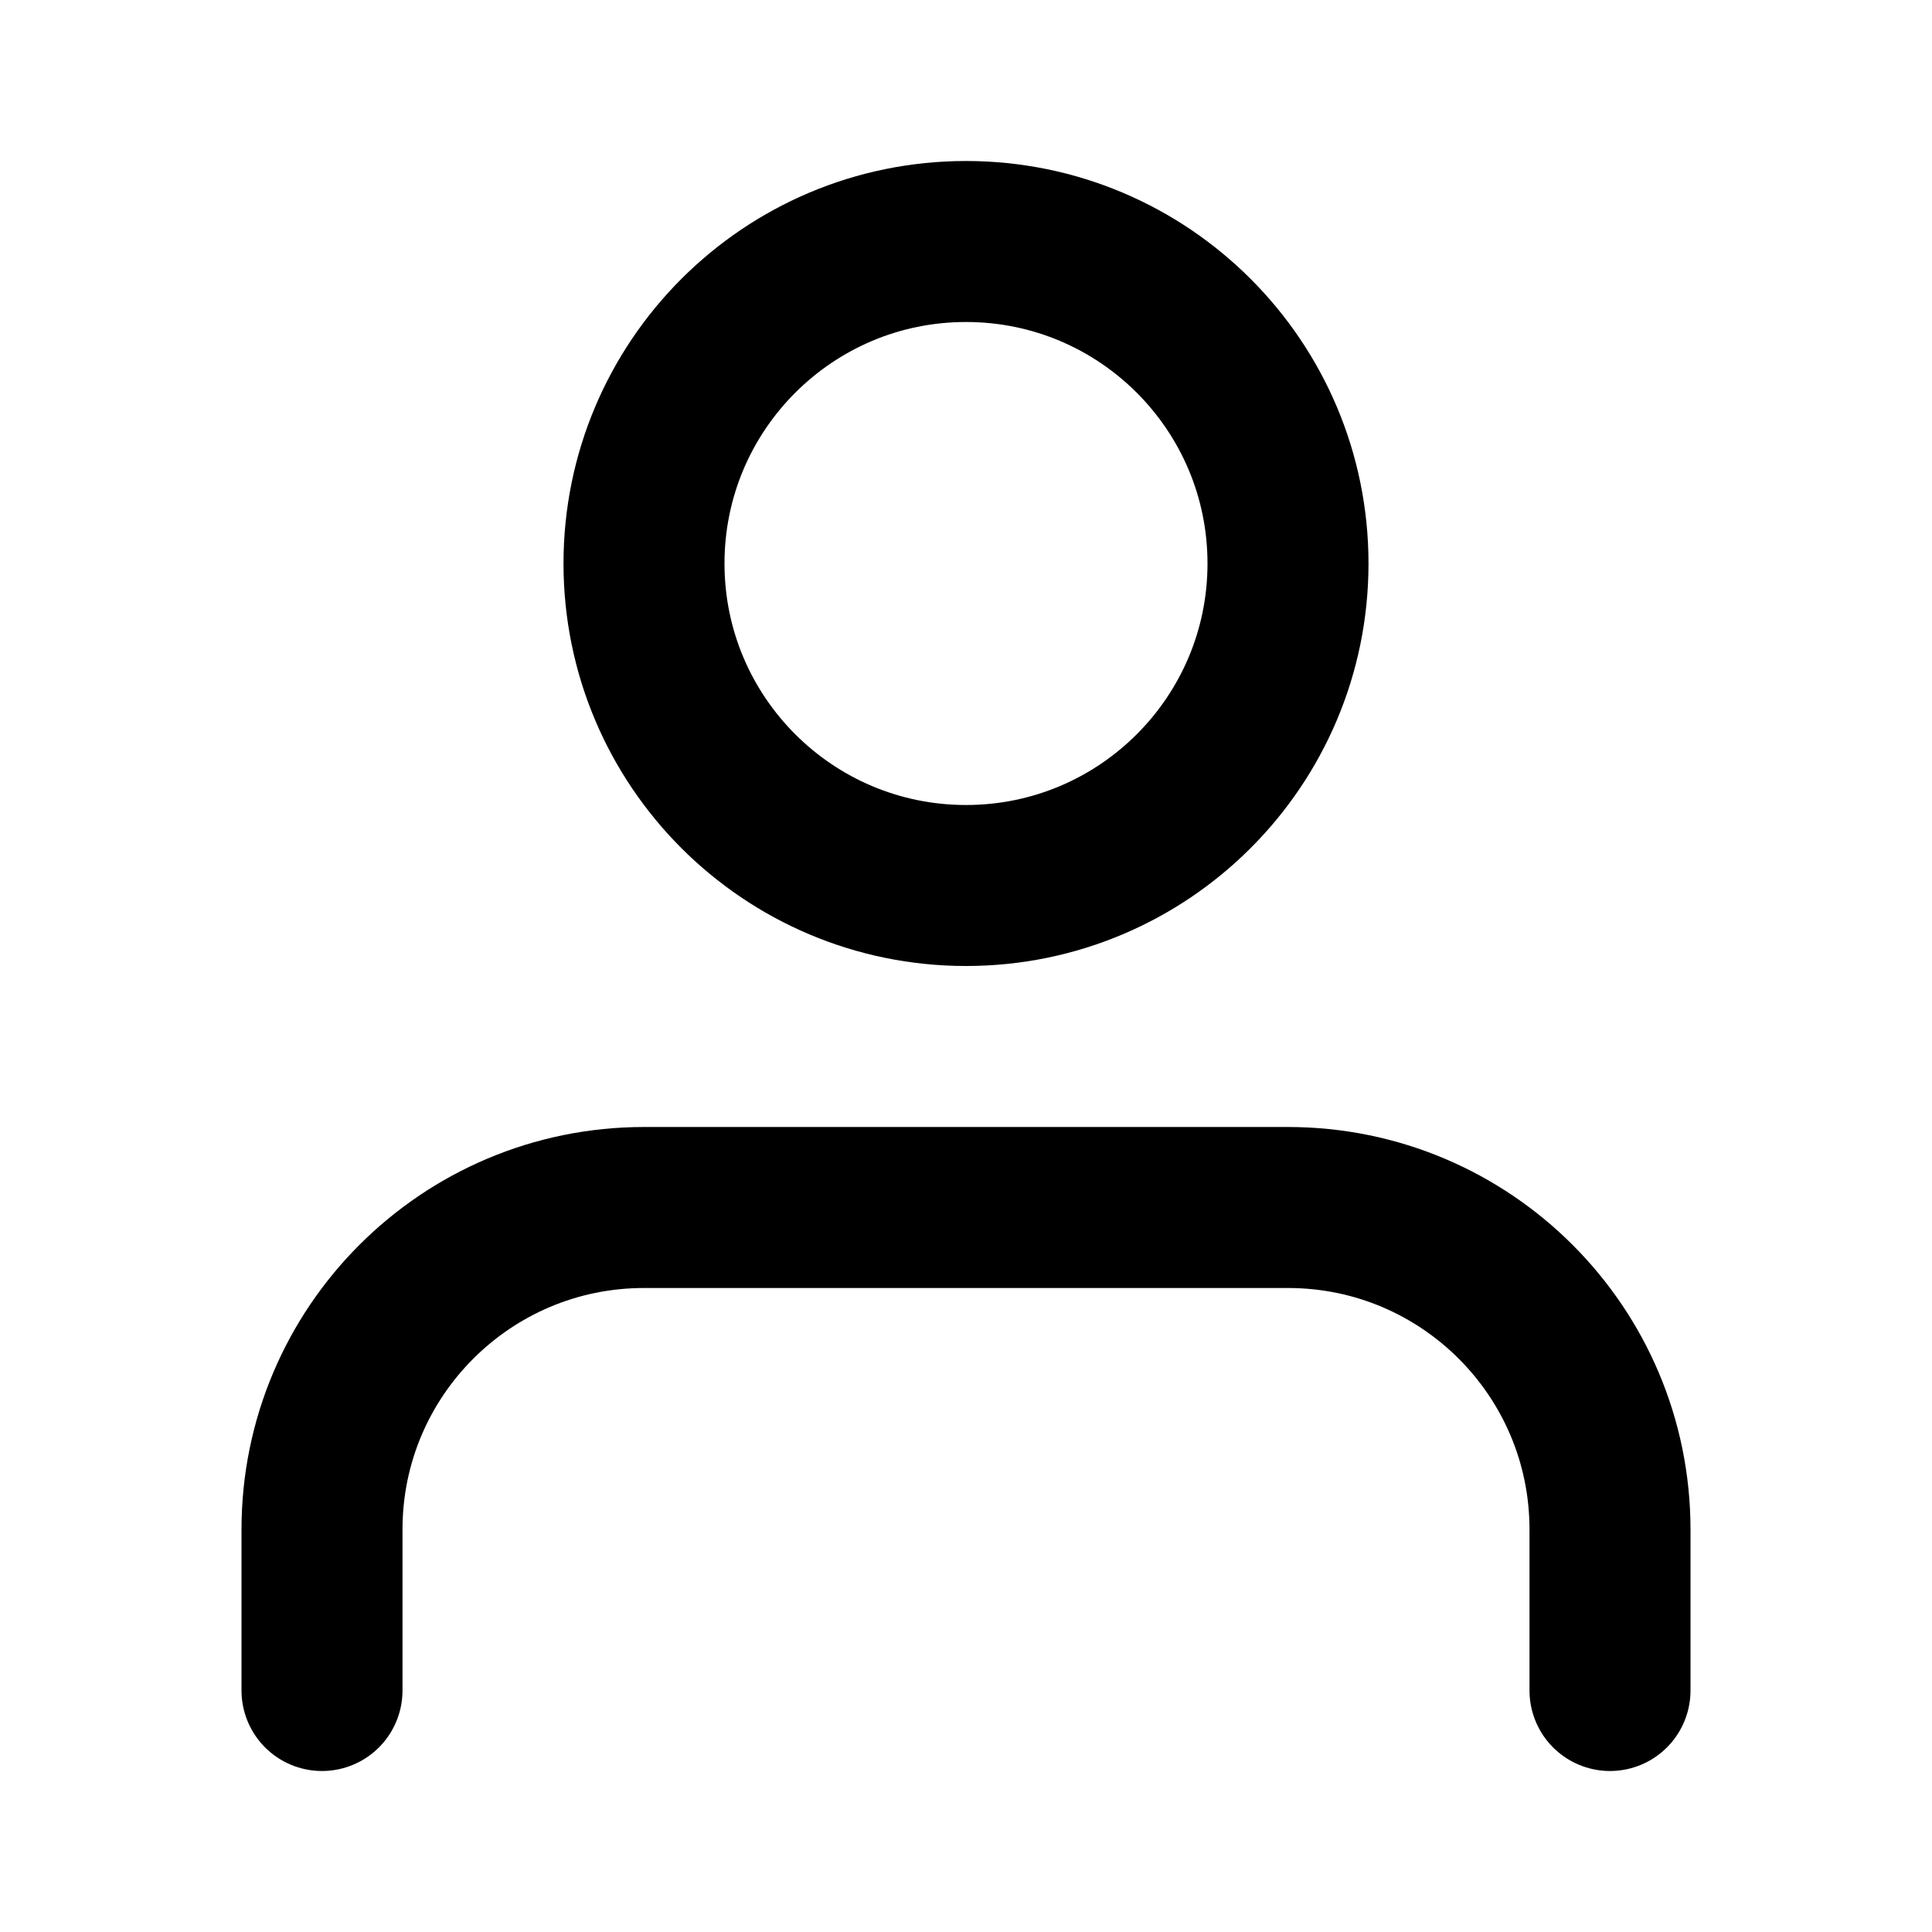
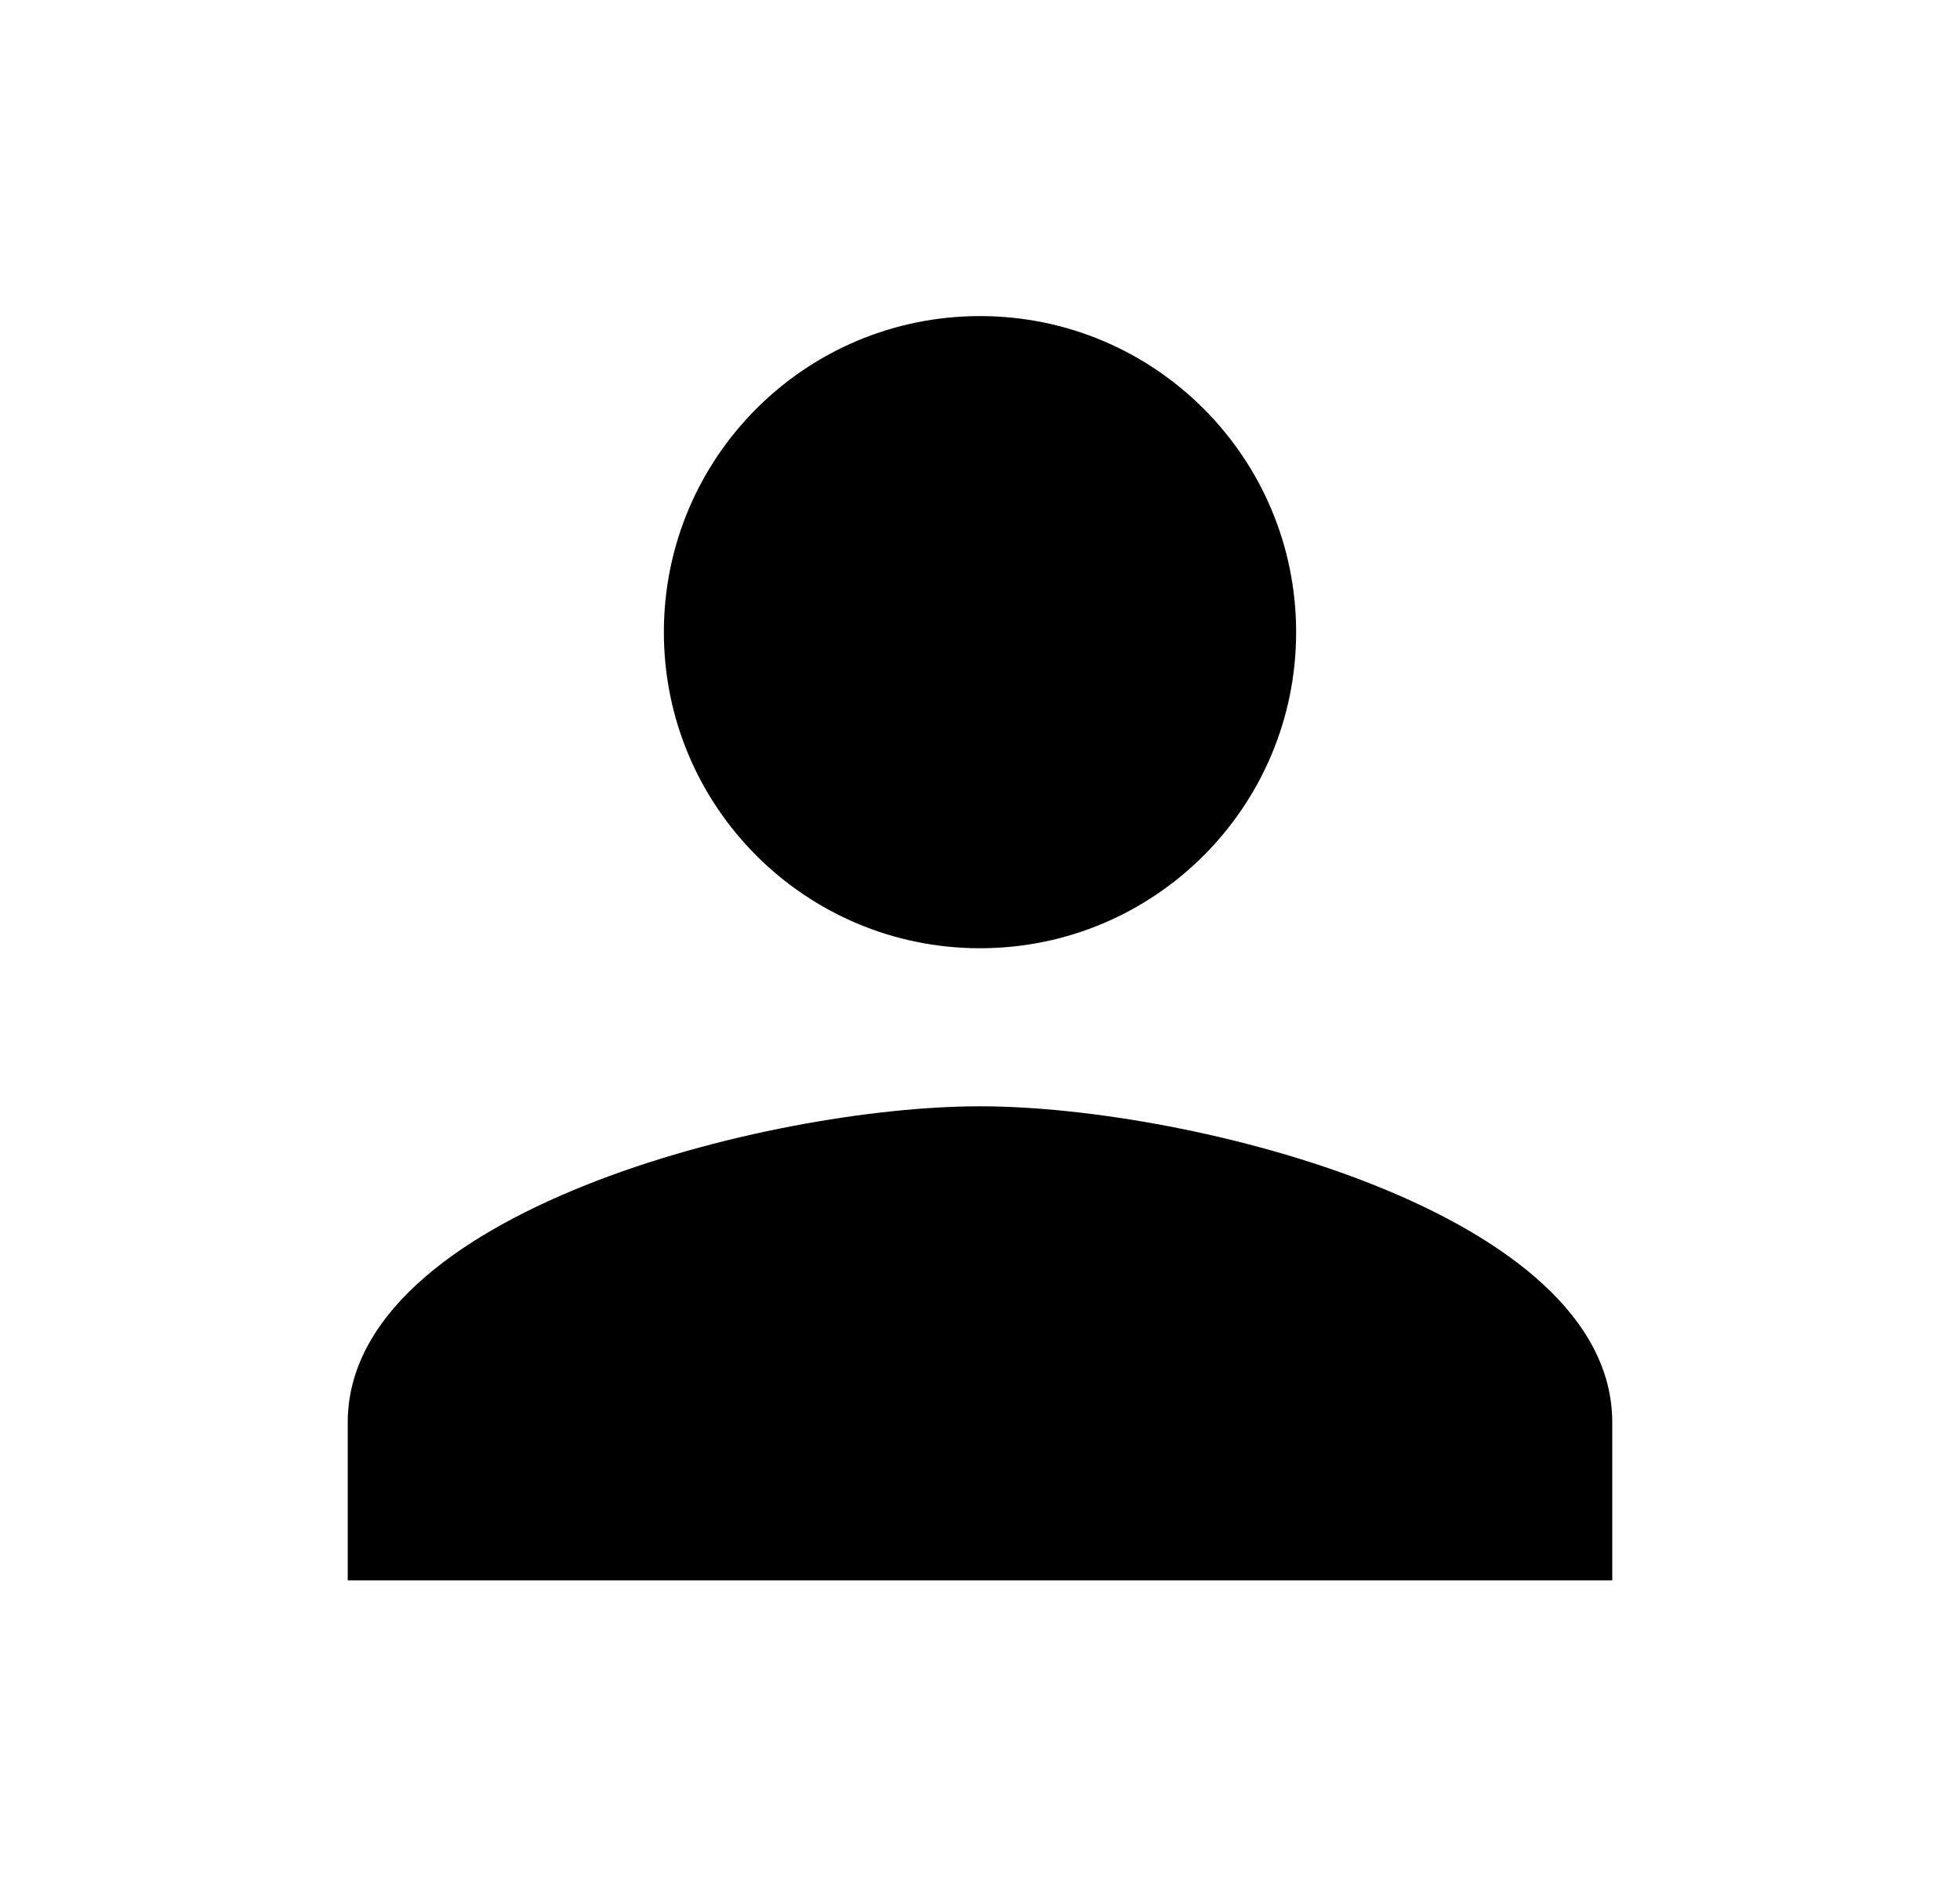
- <svg xmlns="http://www.w3.org/2000/svg" width="800px" height="800px" viewBox="0 0 24 24">
-   <g id="Complete">
-     <g id="user">
-       <g>
-         <path d="M20,21V19a4,4,0,0,0-4-4H8a4,4,0,0,0-4,4v2" fill="none" stroke="#000000" stroke-linecap="round" stroke-linejoin="round" stroke-width="2" />
-         <circle cx="12" cy="7" fill="none" r="4" stroke="#000000" stroke-linecap="round" stroke-linejoin="round" stroke-width="2" />
-       </g>
-     </g>
+ <svg xmlns="http://www.w3.org/2000/svg" width="31" height="30" viewBox="0 0 31 30" fill="none">
+   <g id="icon person">
+     <path id="Vector" d="M15.5 15C18.262 15 20.5 12.762 20.5 10C20.5 7.237 18.262 5 15.5 5C12.738 5 10.5 7.237 10.5 10C10.5 12.762 12.738 15 15.5 15ZM15.5 17.5C12.162 17.5 5.5 19.175 5.5 22.5V25H25.5V22.5C25.5 19.175 18.837 17.5 15.5 17.5Z" fill="black" />
  </g>
</svg>
